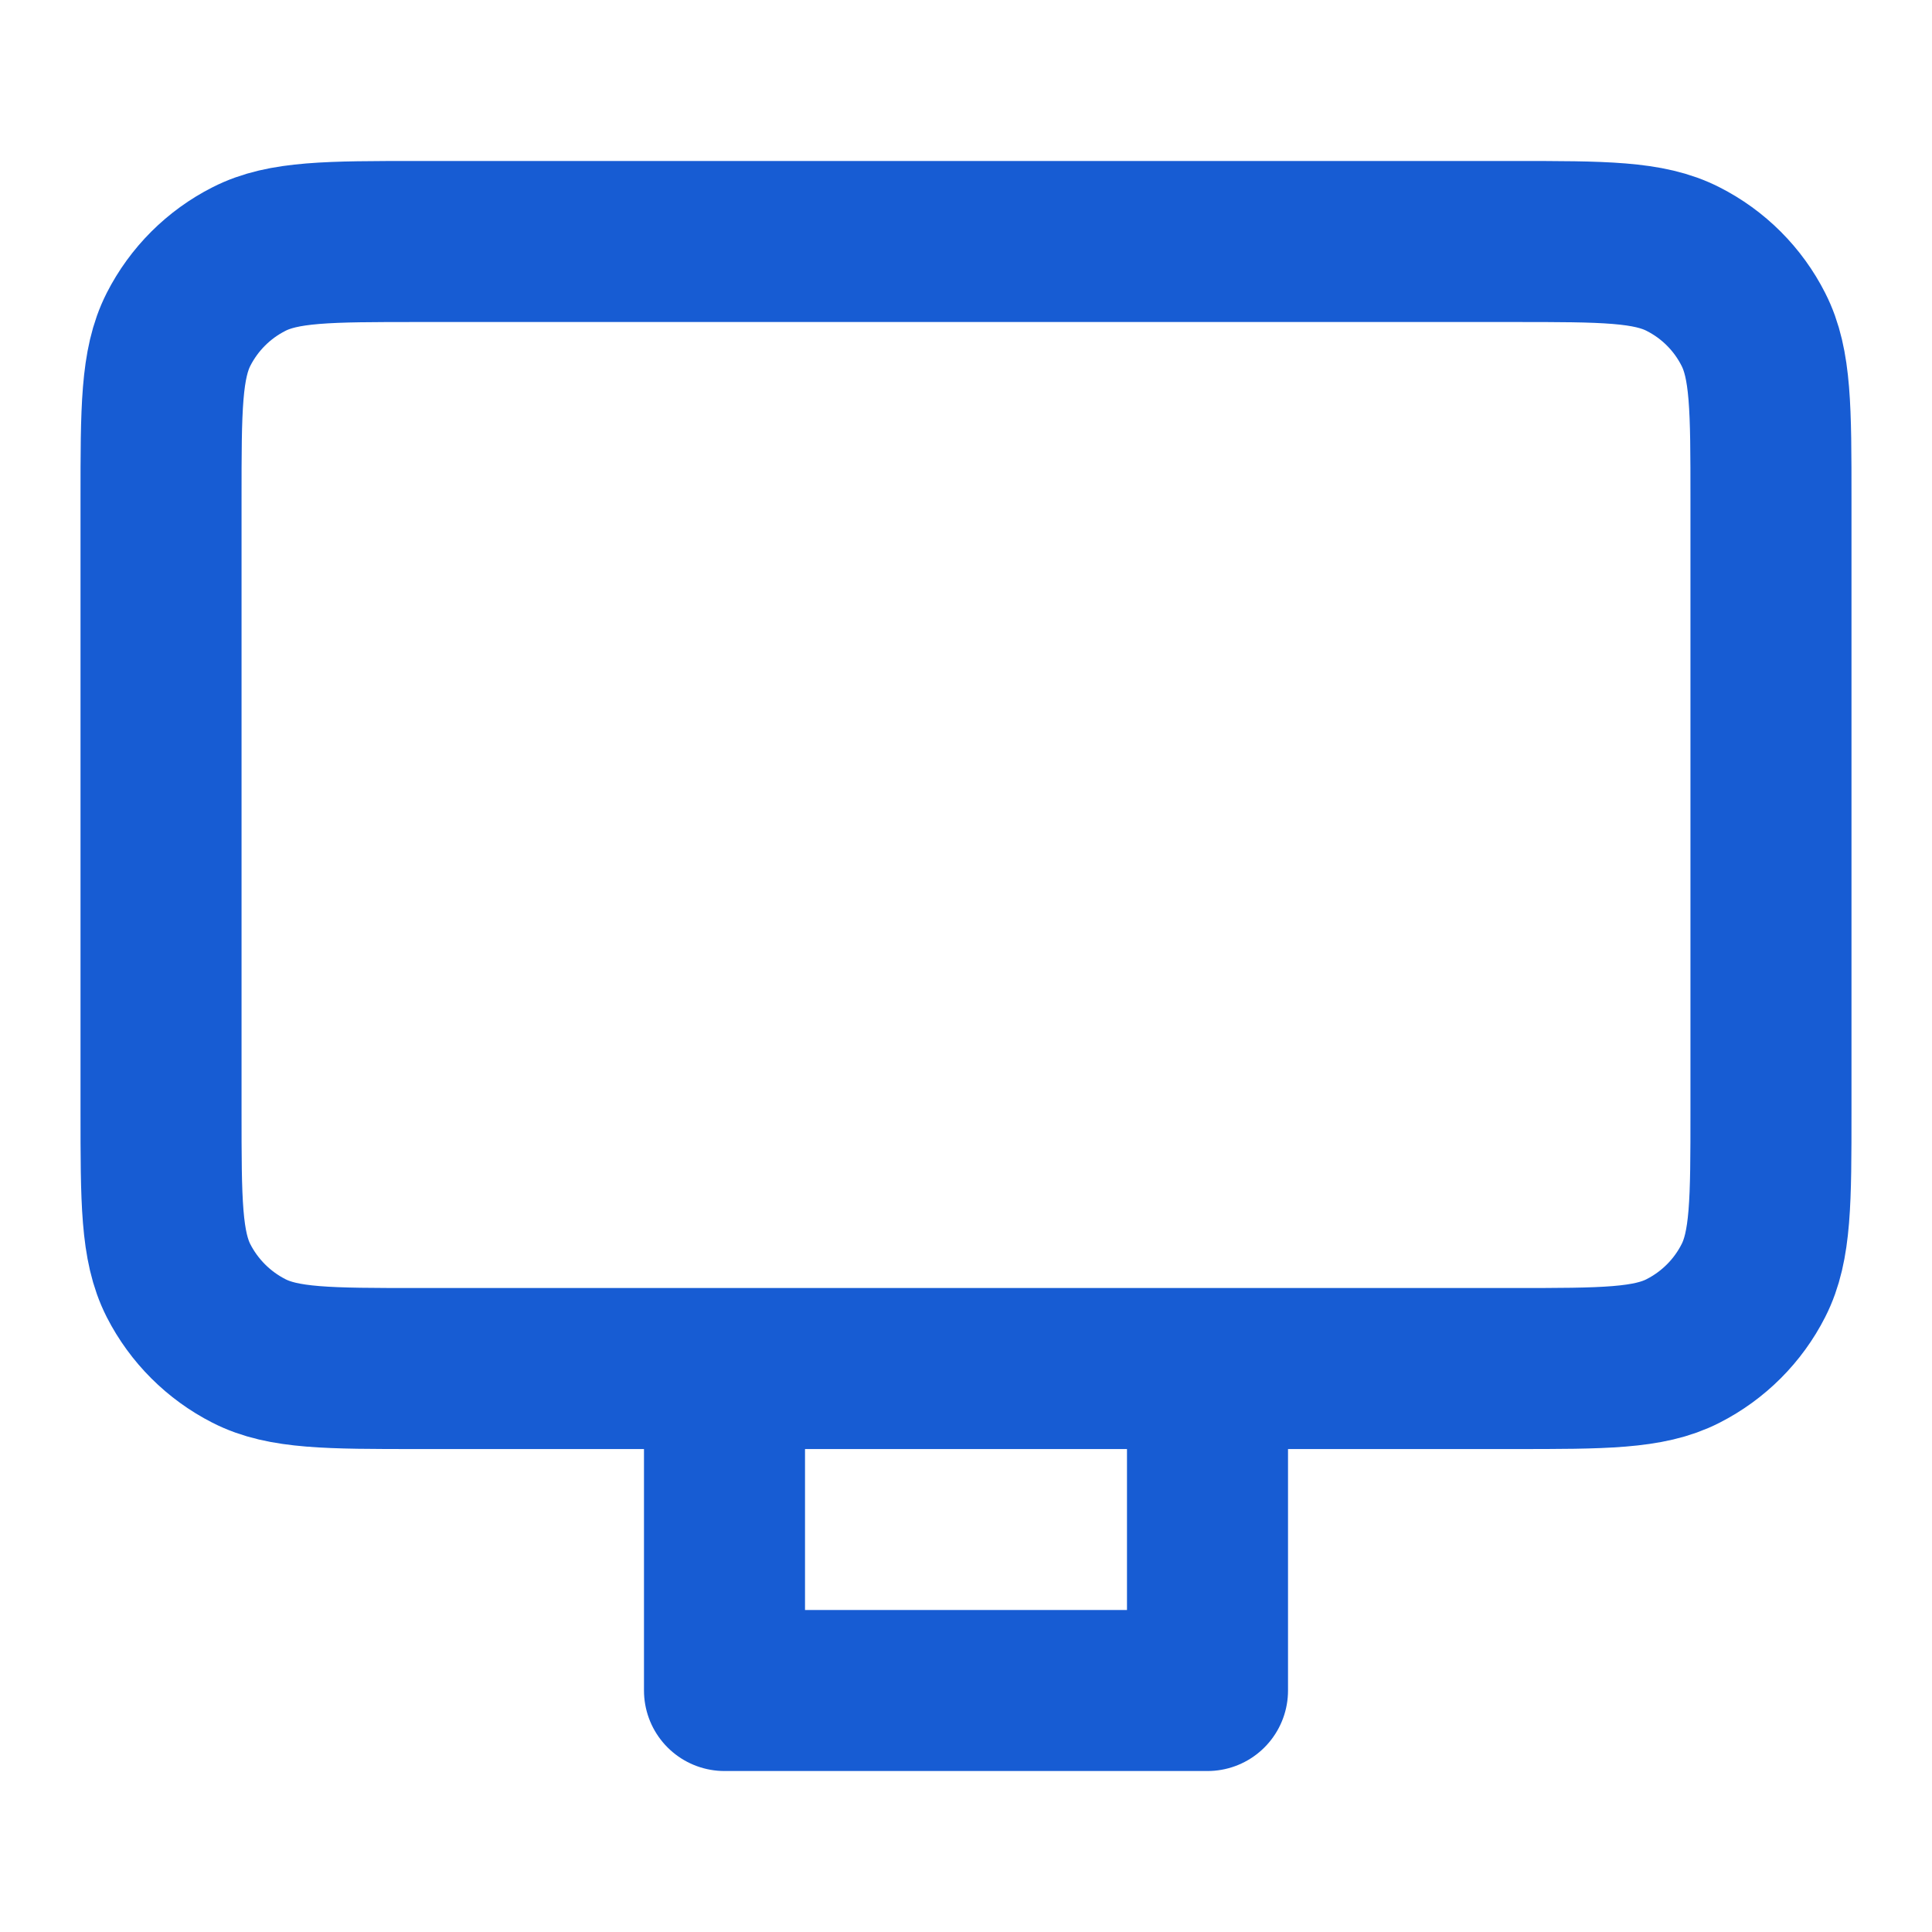
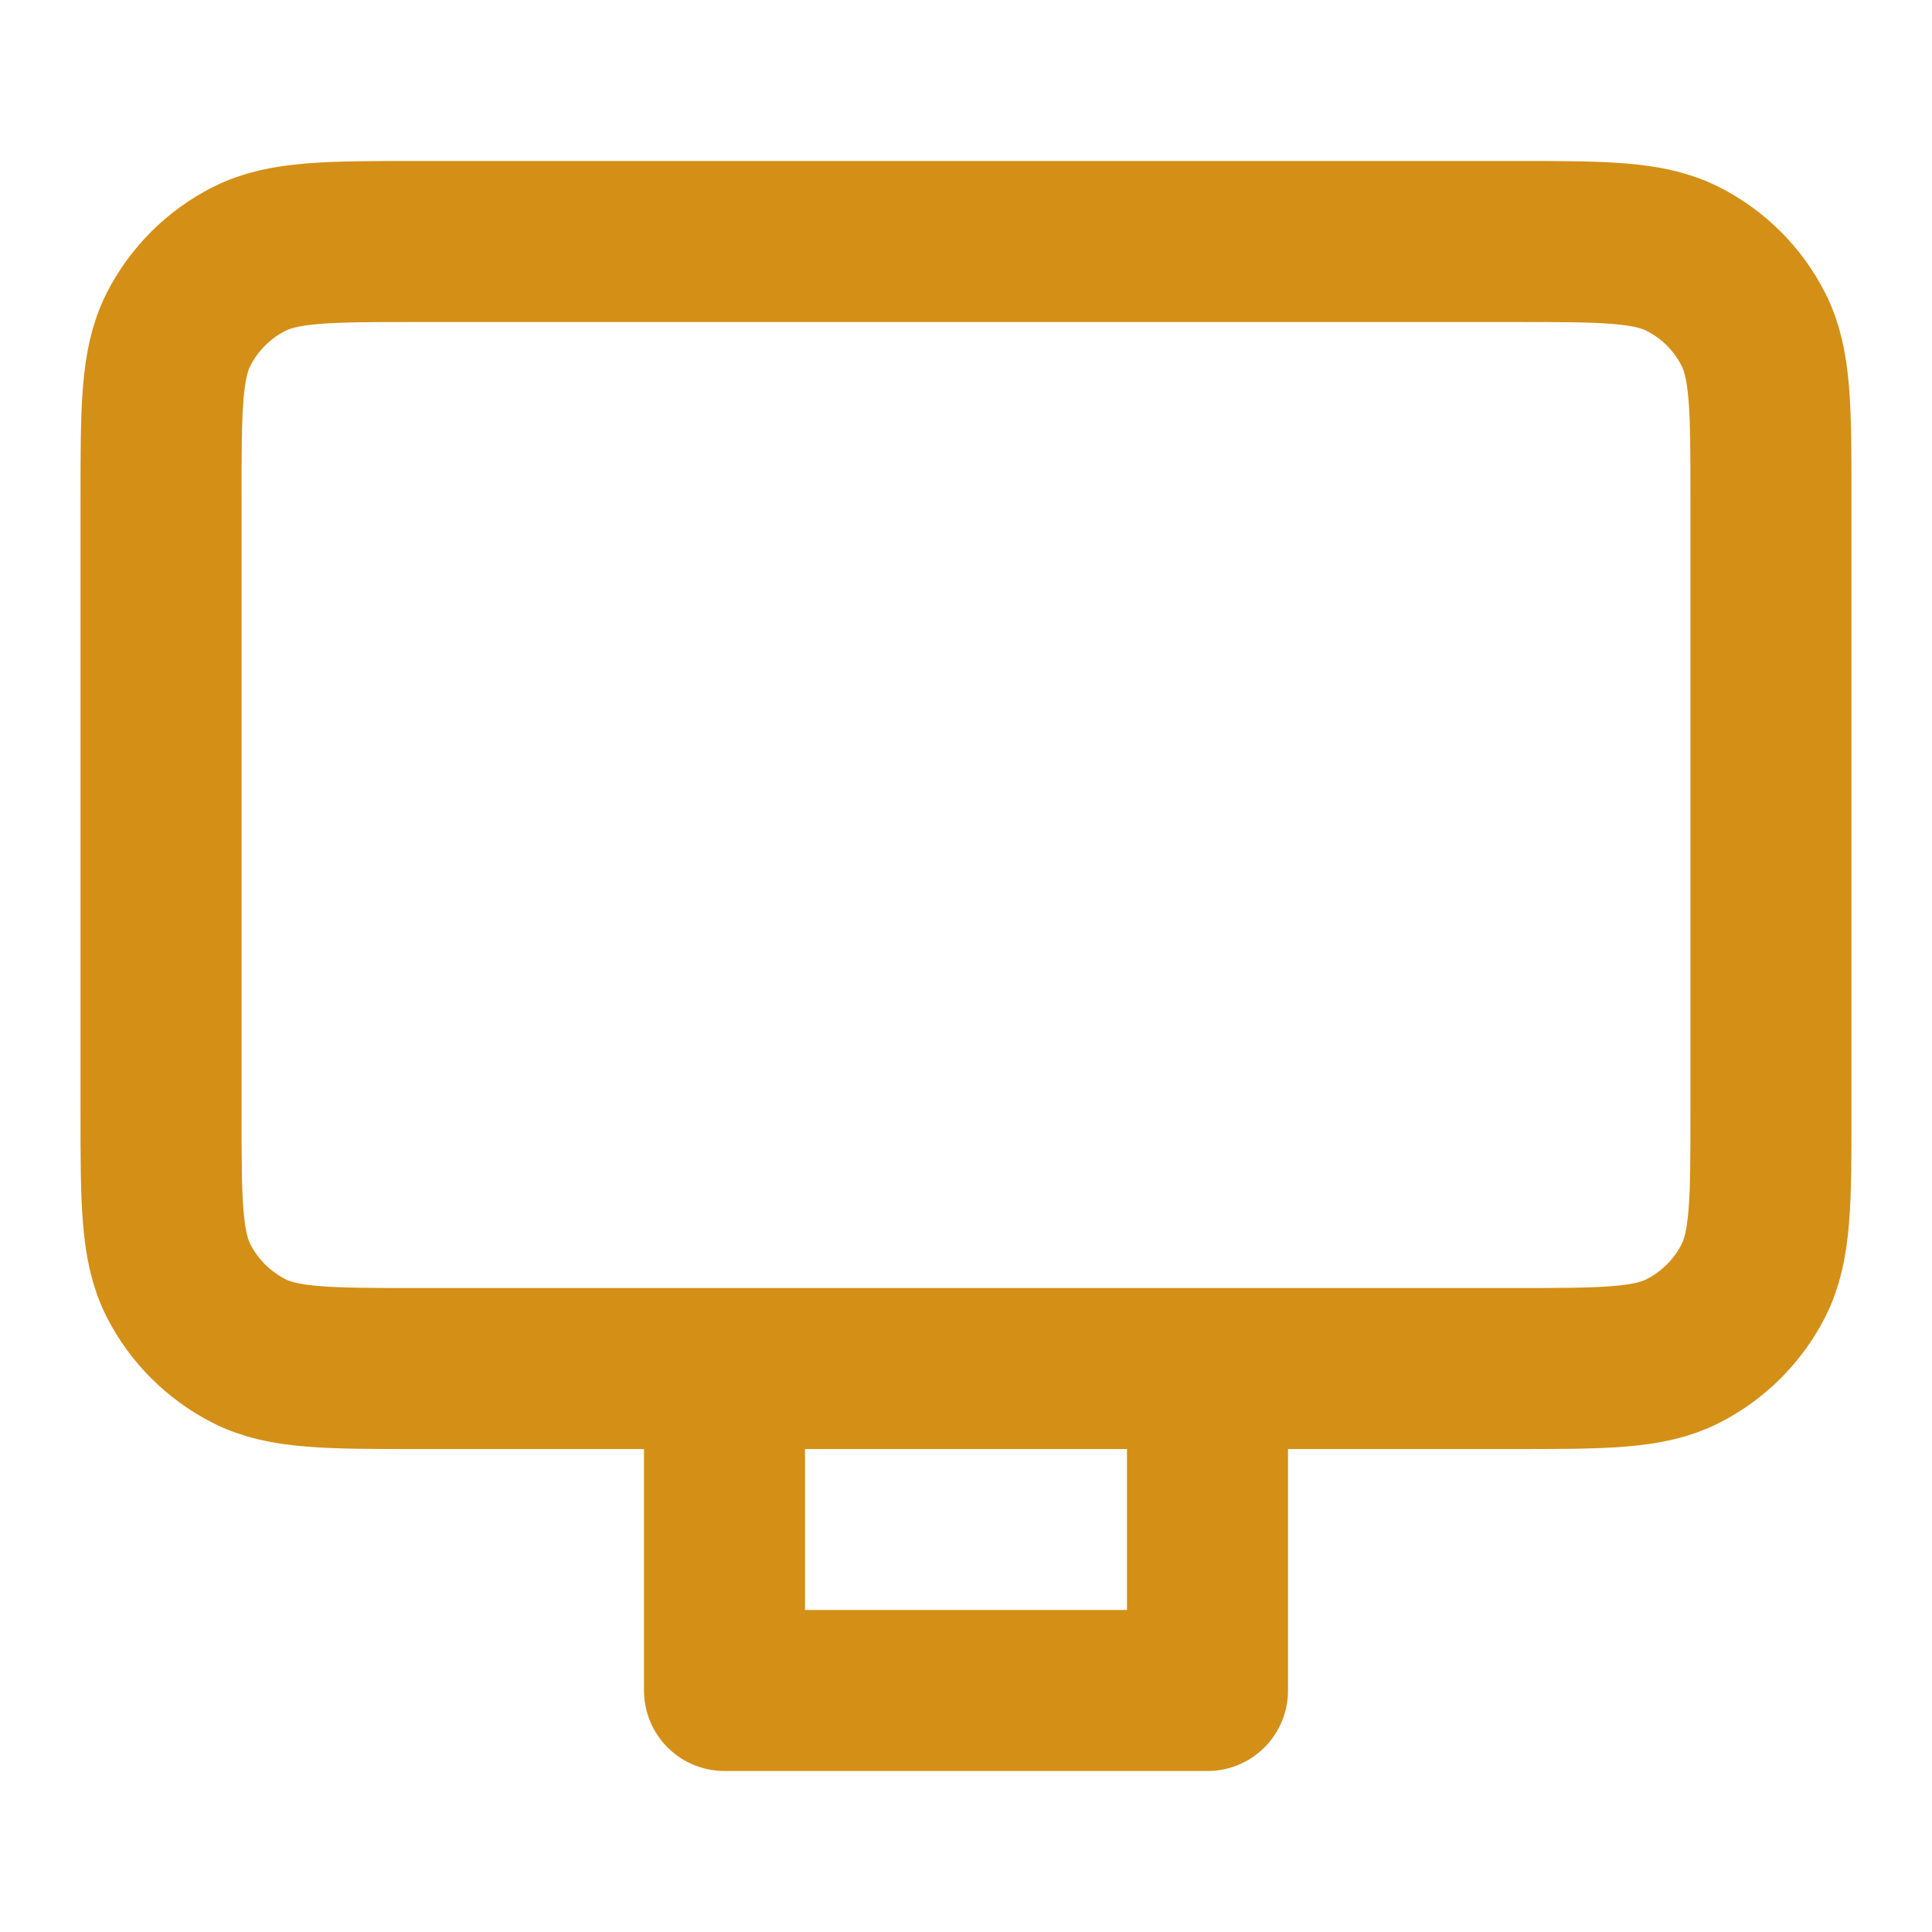
<svg xmlns="http://www.w3.org/2000/svg" width="20" height="20" viewBox="0 0 20 20" fill="none">
-   <path d="M12.5 14.167V17.5H7.5V14.167M4.333 14.167H15.666C16.6 14.167 17.067 14.167 17.423 13.985C17.737 13.825 17.992 13.57 18.151 13.257C18.333 12.9 18.333 12.433 18.333 11.5V5.167C18.333 4.233 18.333 3.767 18.151 3.41C17.992 3.096 17.737 2.841 17.423 2.682C17.067 2.5 16.6 2.5 15.666 2.5H4.333C3.4 2.5 2.933 2.5 2.577 2.682C2.263 2.841 2.008 3.096 1.848 3.41C1.667 3.767 1.667 4.233 1.667 5.167V11.5C1.667 12.433 1.667 12.9 1.848 13.257C2.008 13.57 2.263 13.825 2.577 13.985C2.933 14.167 3.4 14.167 4.333 14.167Z" stroke="#175CD3" stroke-width="1.667" stroke-linecap="round" stroke-linejoin="round" />
+   <path d="M12.5 14.167V17.5H7.5V14.167M4.333 14.167H15.666C16.6 14.167 17.067 14.167 17.423 13.985C17.737 13.825 17.992 13.57 18.151 13.257C18.333 12.9 18.333 12.433 18.333 11.5V5.167C18.333 4.233 18.333 3.767 18.151 3.41C17.992 3.096 17.737 2.841 17.423 2.682C17.067 2.5 16.6 2.5 15.666 2.5H4.333C3.4 2.5 2.933 2.5 2.577 2.682C2.263 2.841 2.008 3.096 1.848 3.41C1.667 3.767 1.667 4.233 1.667 5.167V11.5C1.667 12.433 1.667 12.9 1.848 13.257C2.008 13.57 2.263 13.825 2.577 13.985C2.933 14.167 3.4 14.167 4.333 14.167Z" stroke="#D48F17" stroke-width="1.667" stroke-linecap="round" stroke-linejoin="round" />
</svg>
